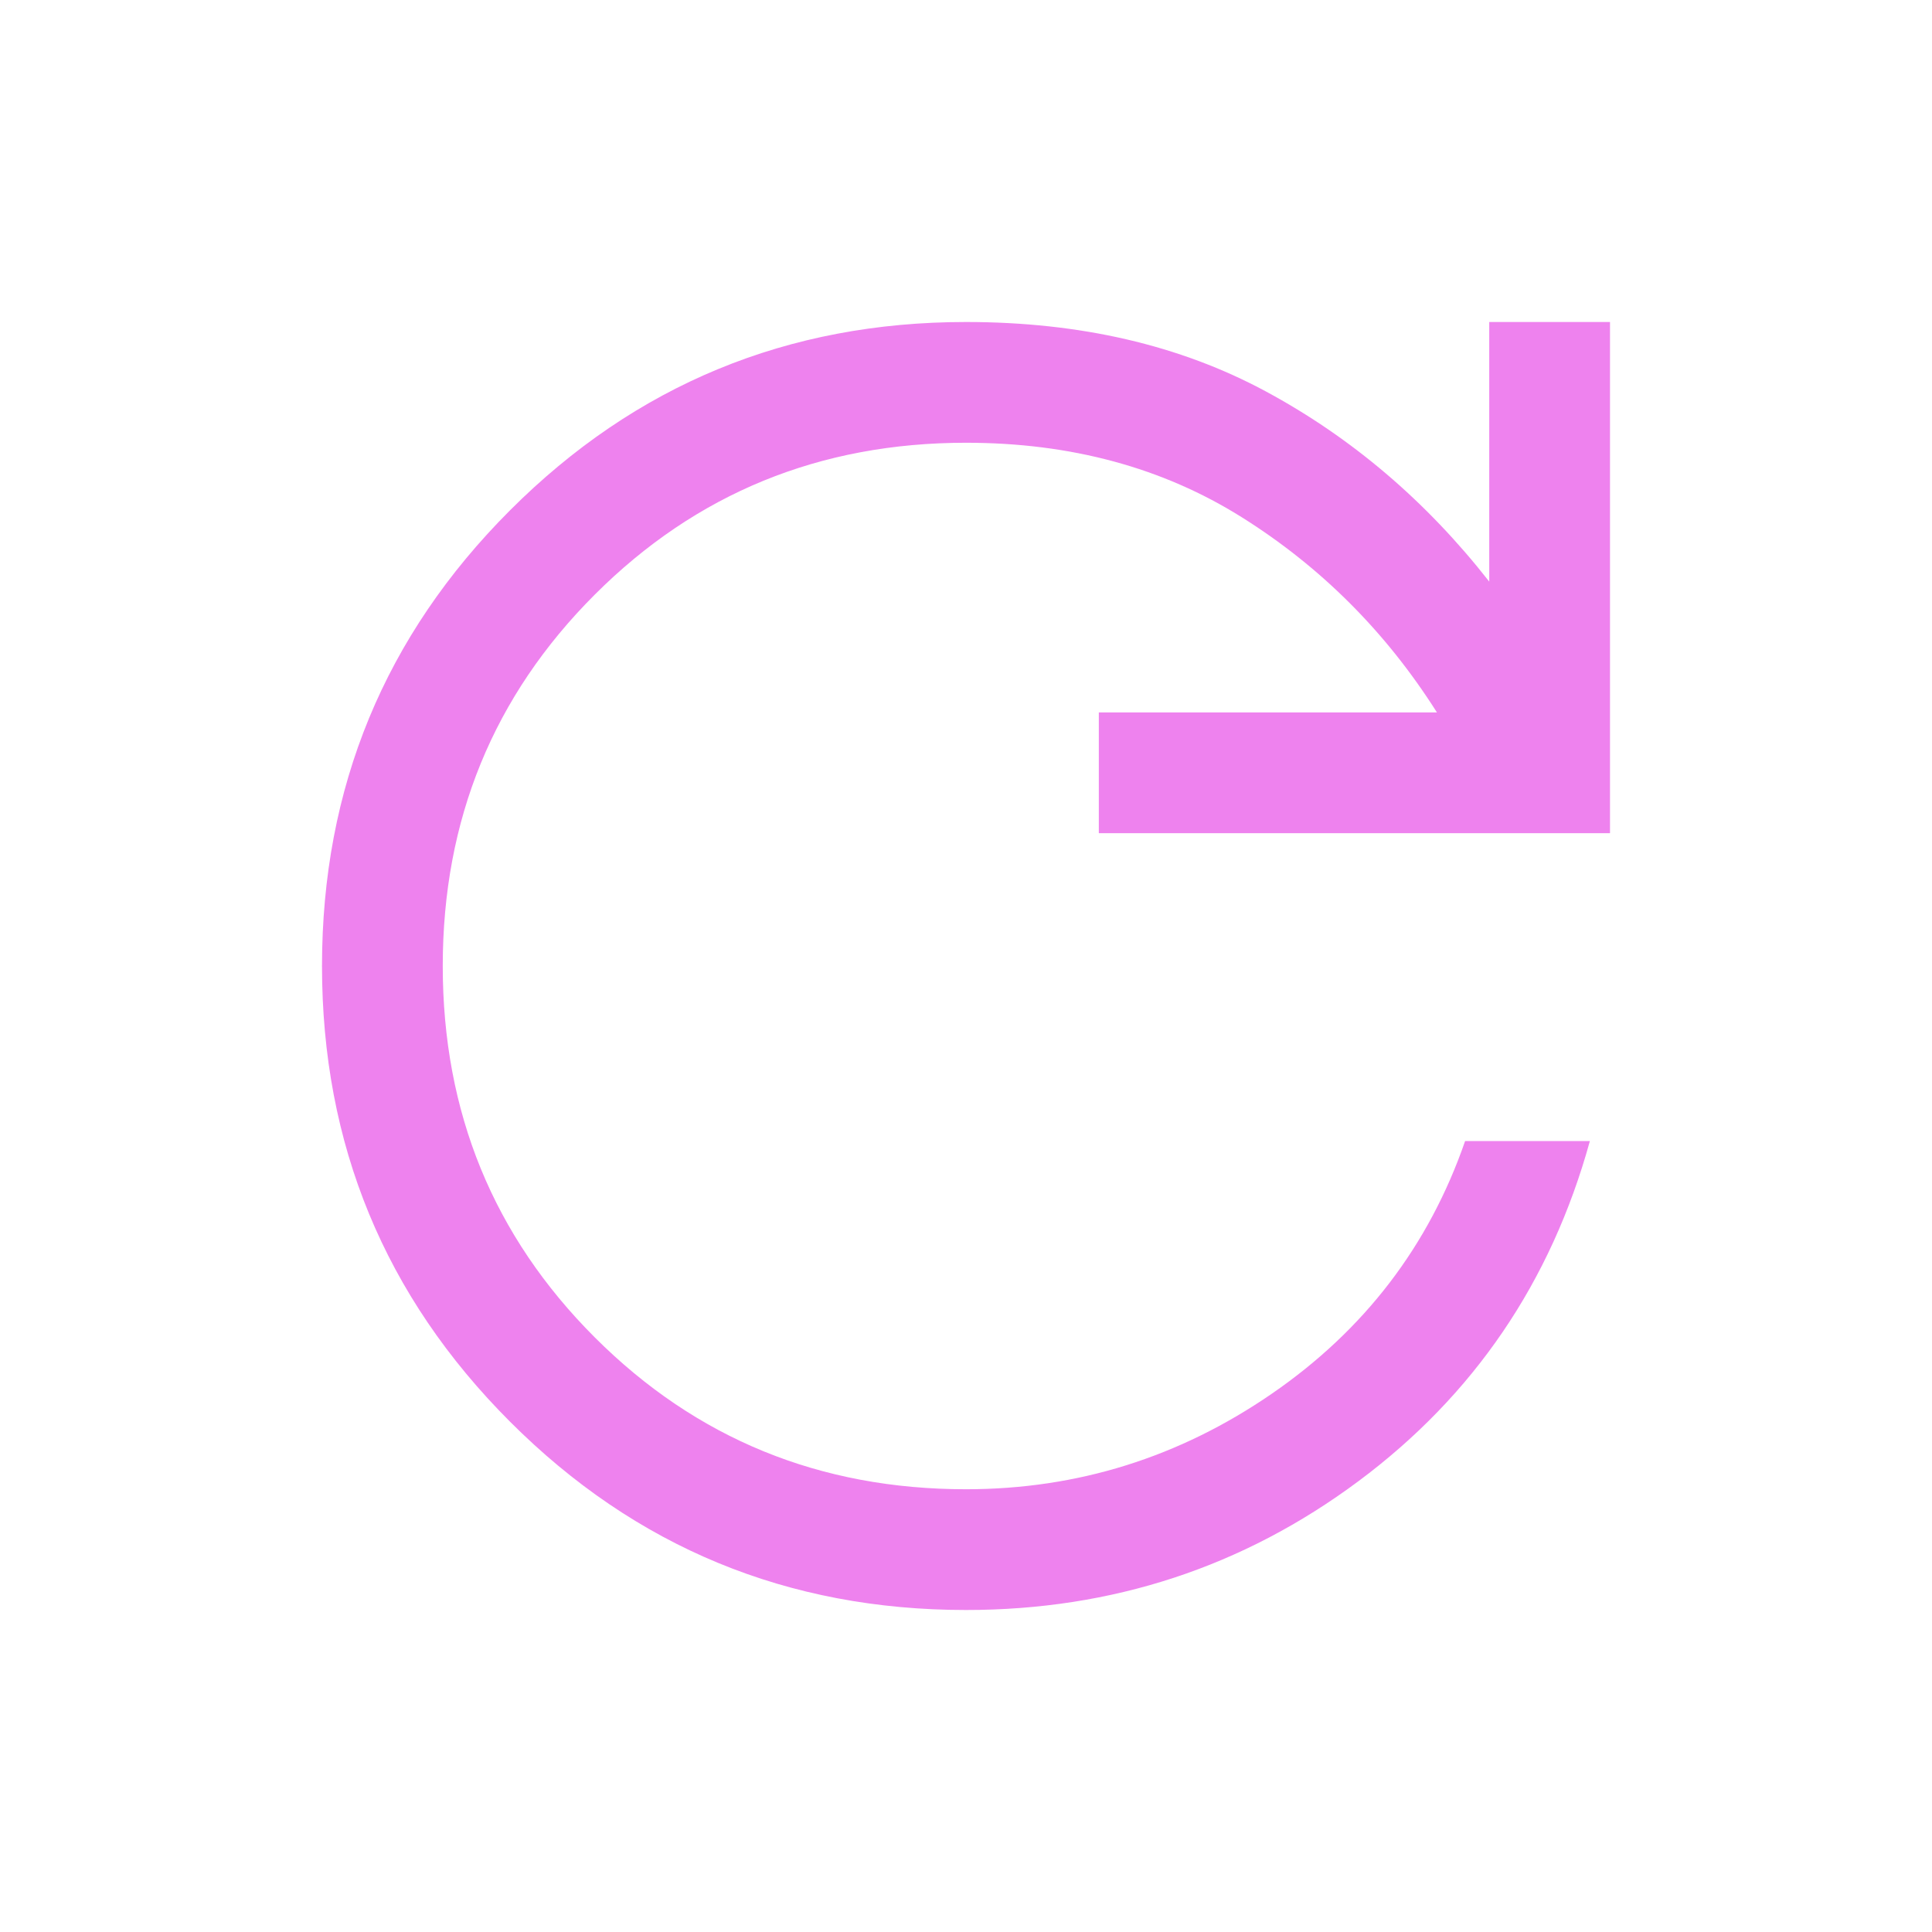
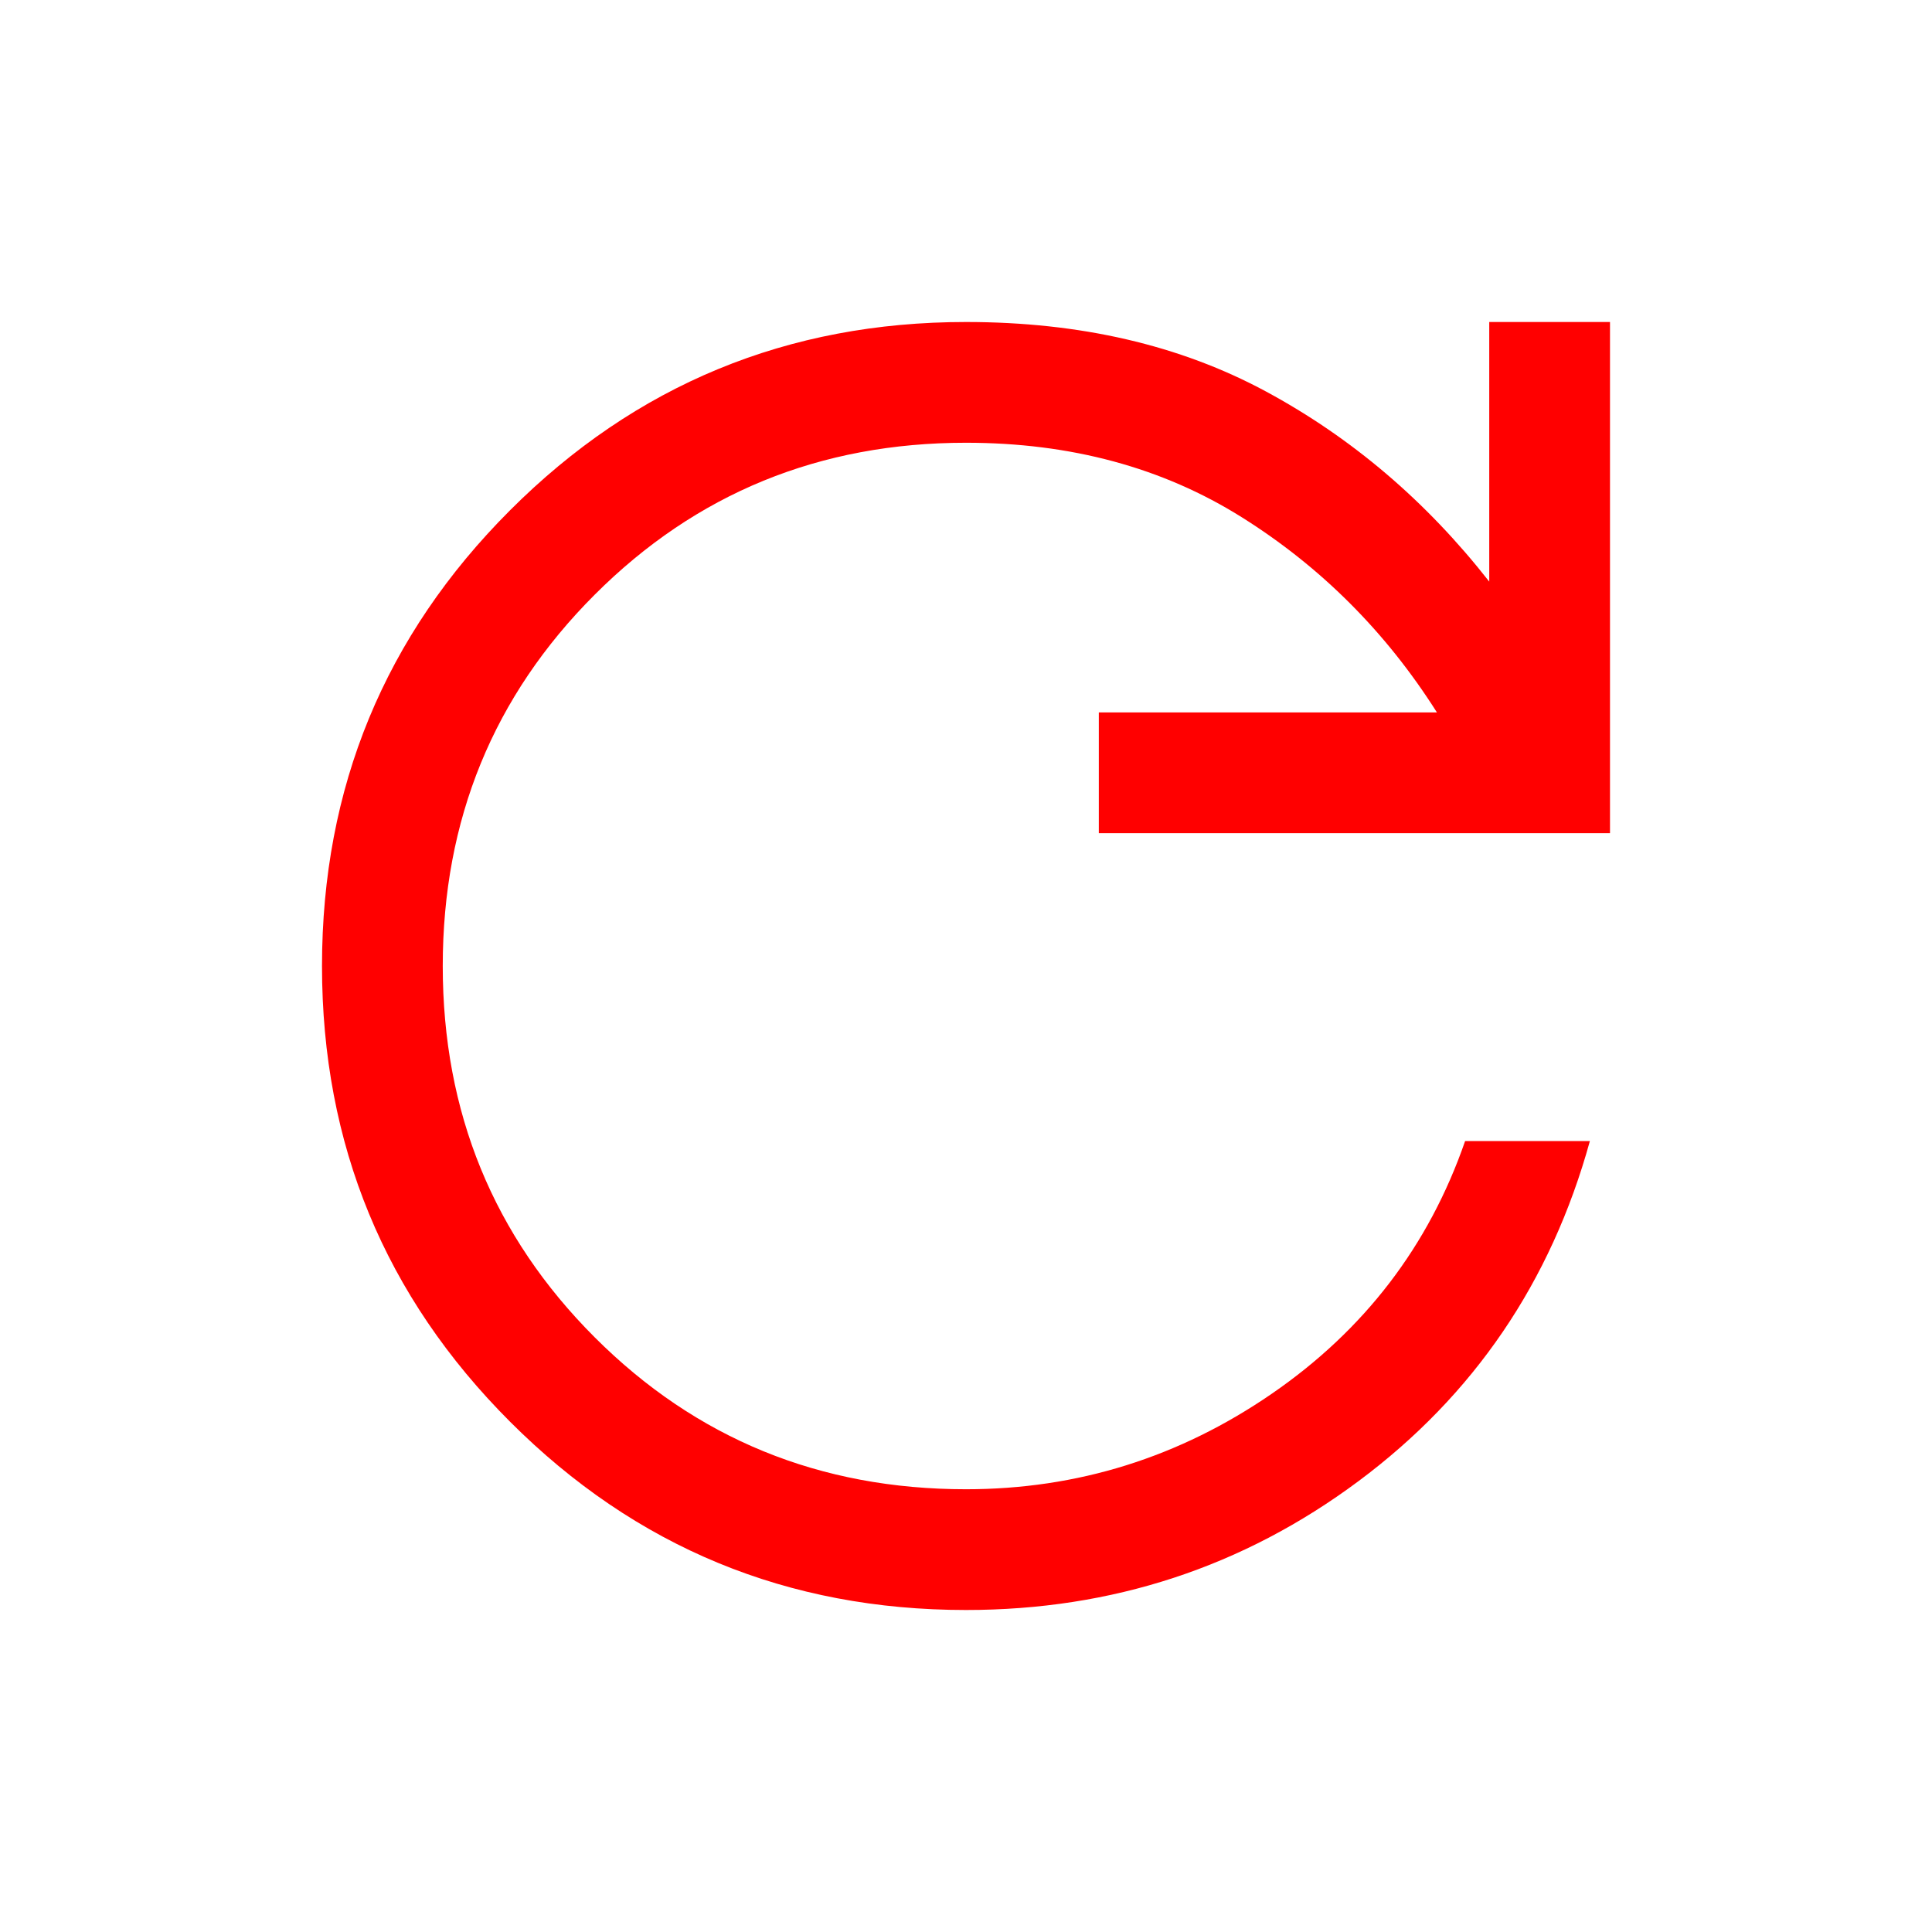
- <svg xmlns="http://www.w3.org/2000/svg" fill="violet" height="48" width="48">
+ <svg xmlns="http://www.w3.org/2000/svg" fill="red" height="48" width="48">
  <path d="M24 40Q17.35 40 12.675 35.325Q8 30.65 8 24Q8 17.35 12.675 12.675Q17.35 8 24 8Q28.25 8 31.45 9.725Q34.65 11.45 37 14.45V8H40V20.7H27.3V17.7H35.7Q33.8 14.7 30.85 12.85Q27.9 11 24 11Q18.55 11 14.775 14.775Q11 18.55 11 24Q11 29.45 14.775 33.225Q18.55 37 24 37Q28.15 37 31.6 34.625Q35.05 32.25 36.4 28.35H39.5Q38.05 33.6 33.75 36.8Q29.45 40 24 40Z" />
</svg>
